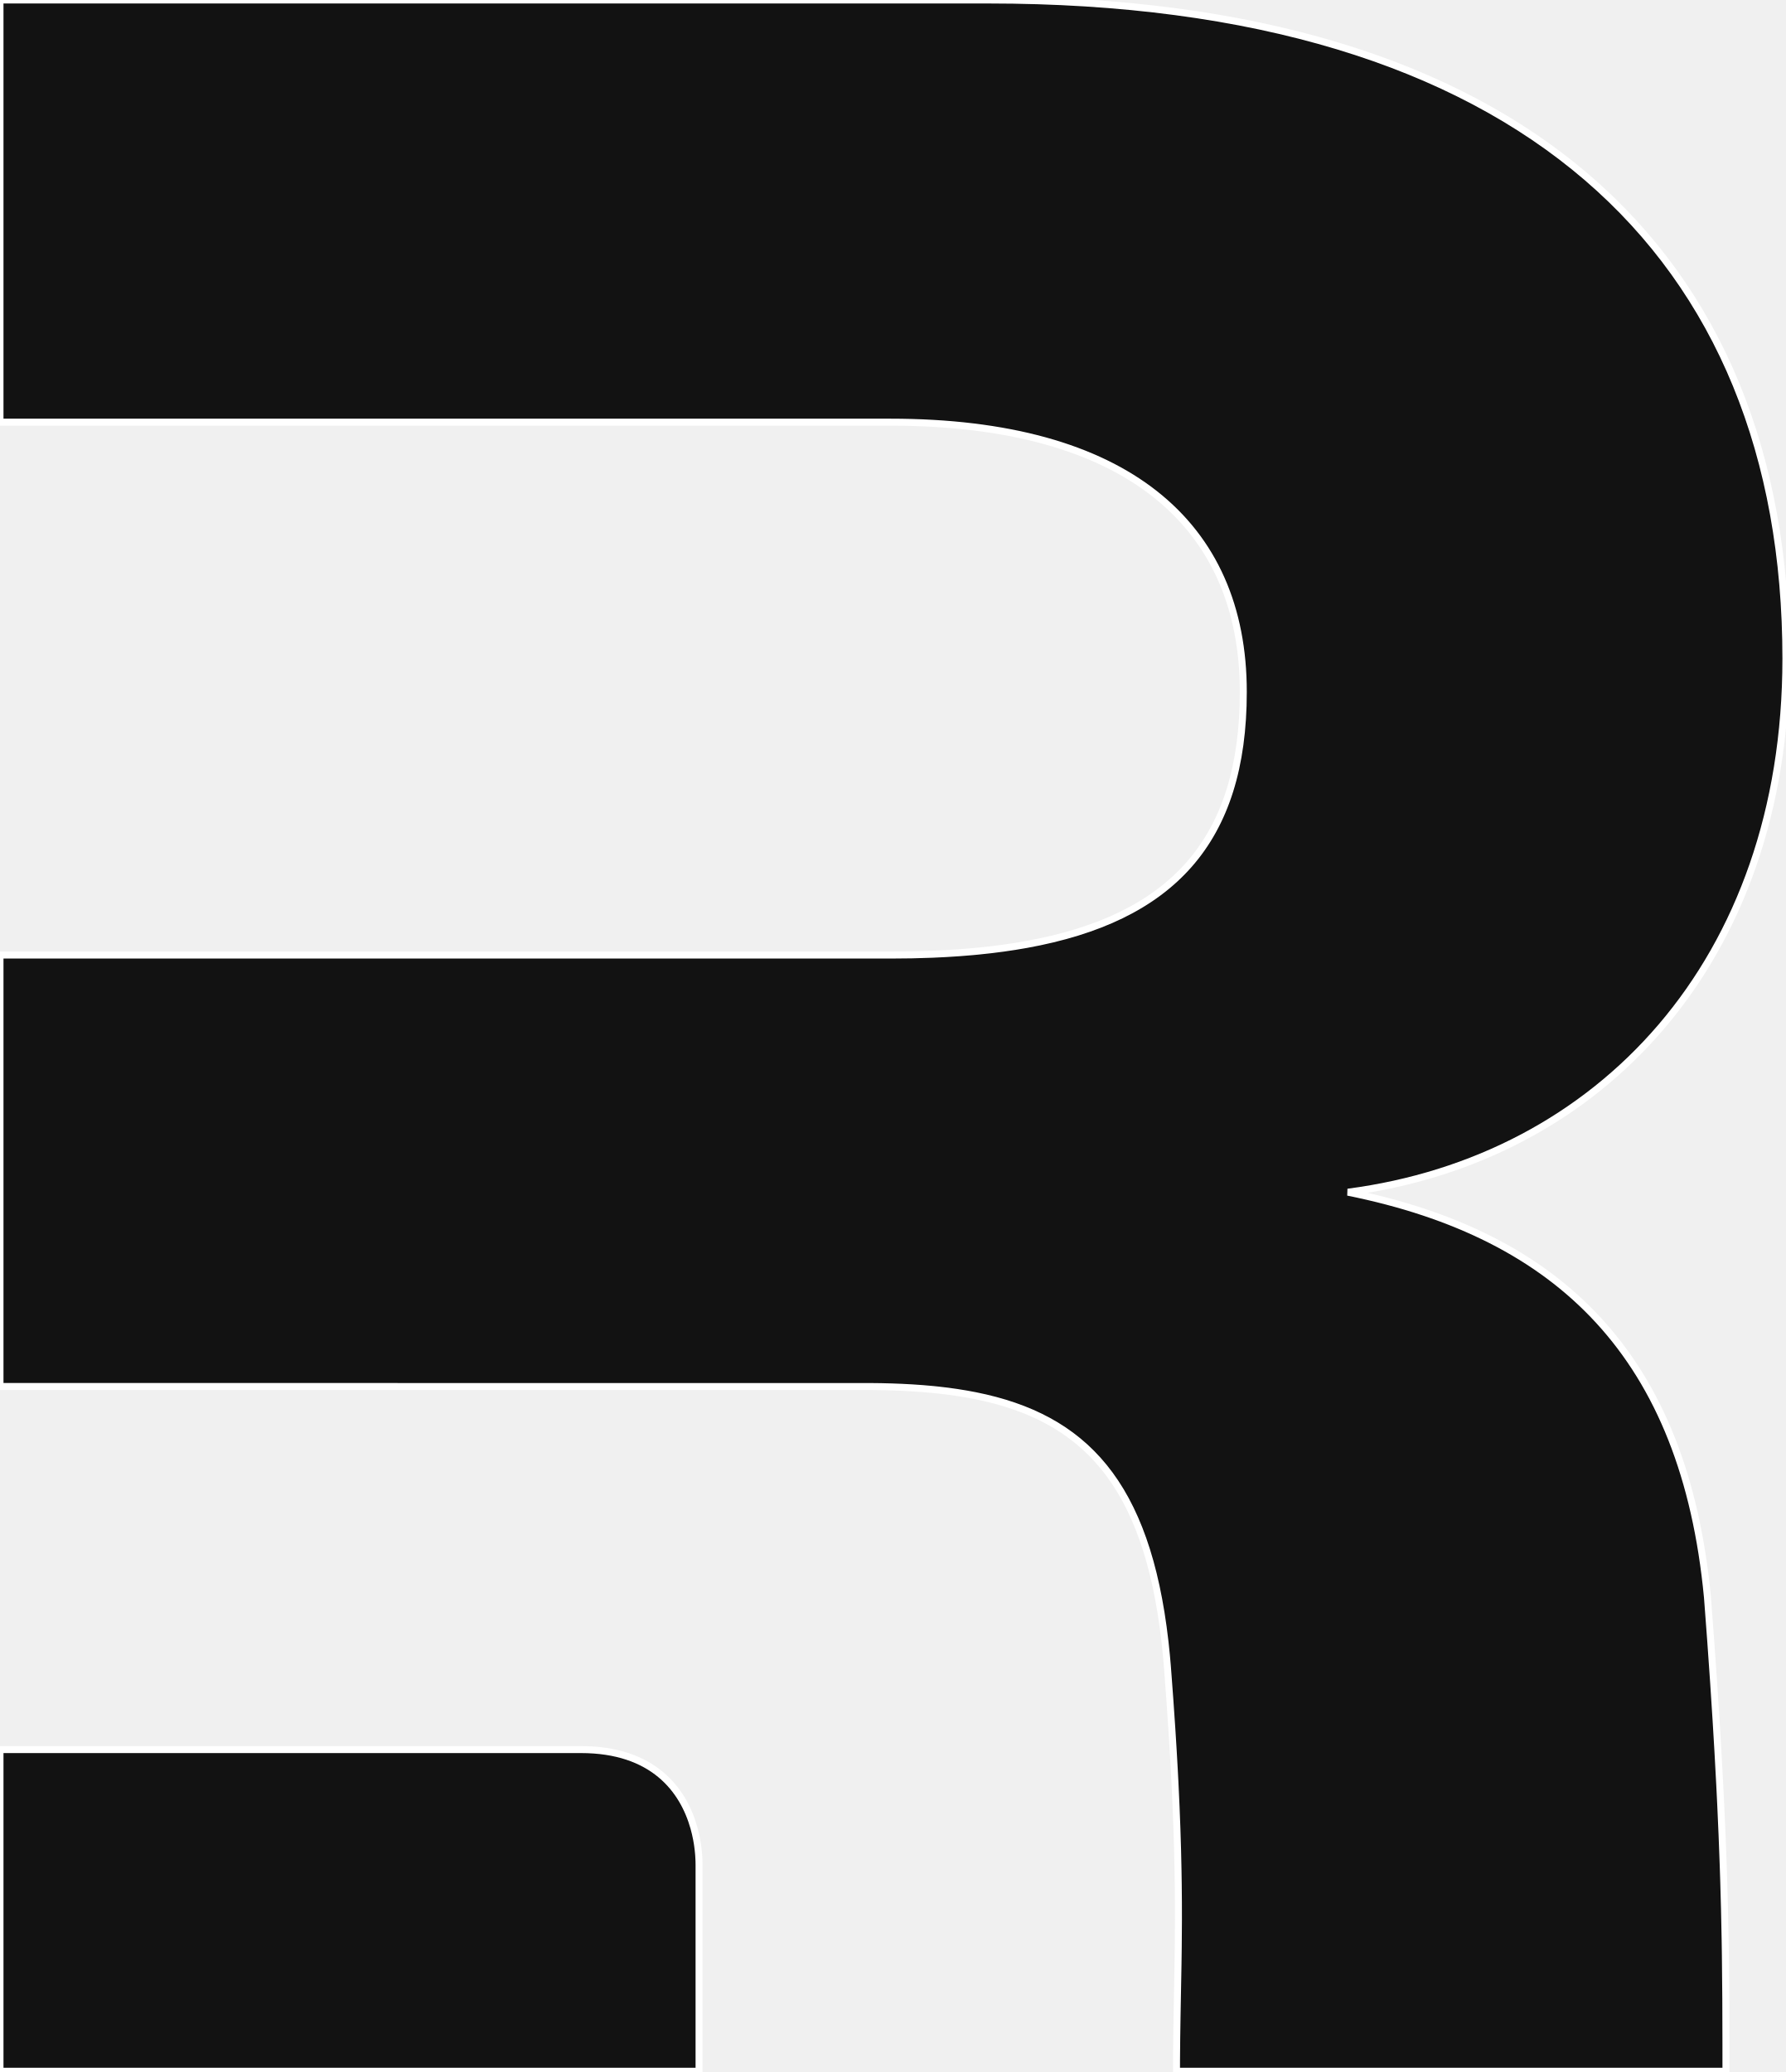
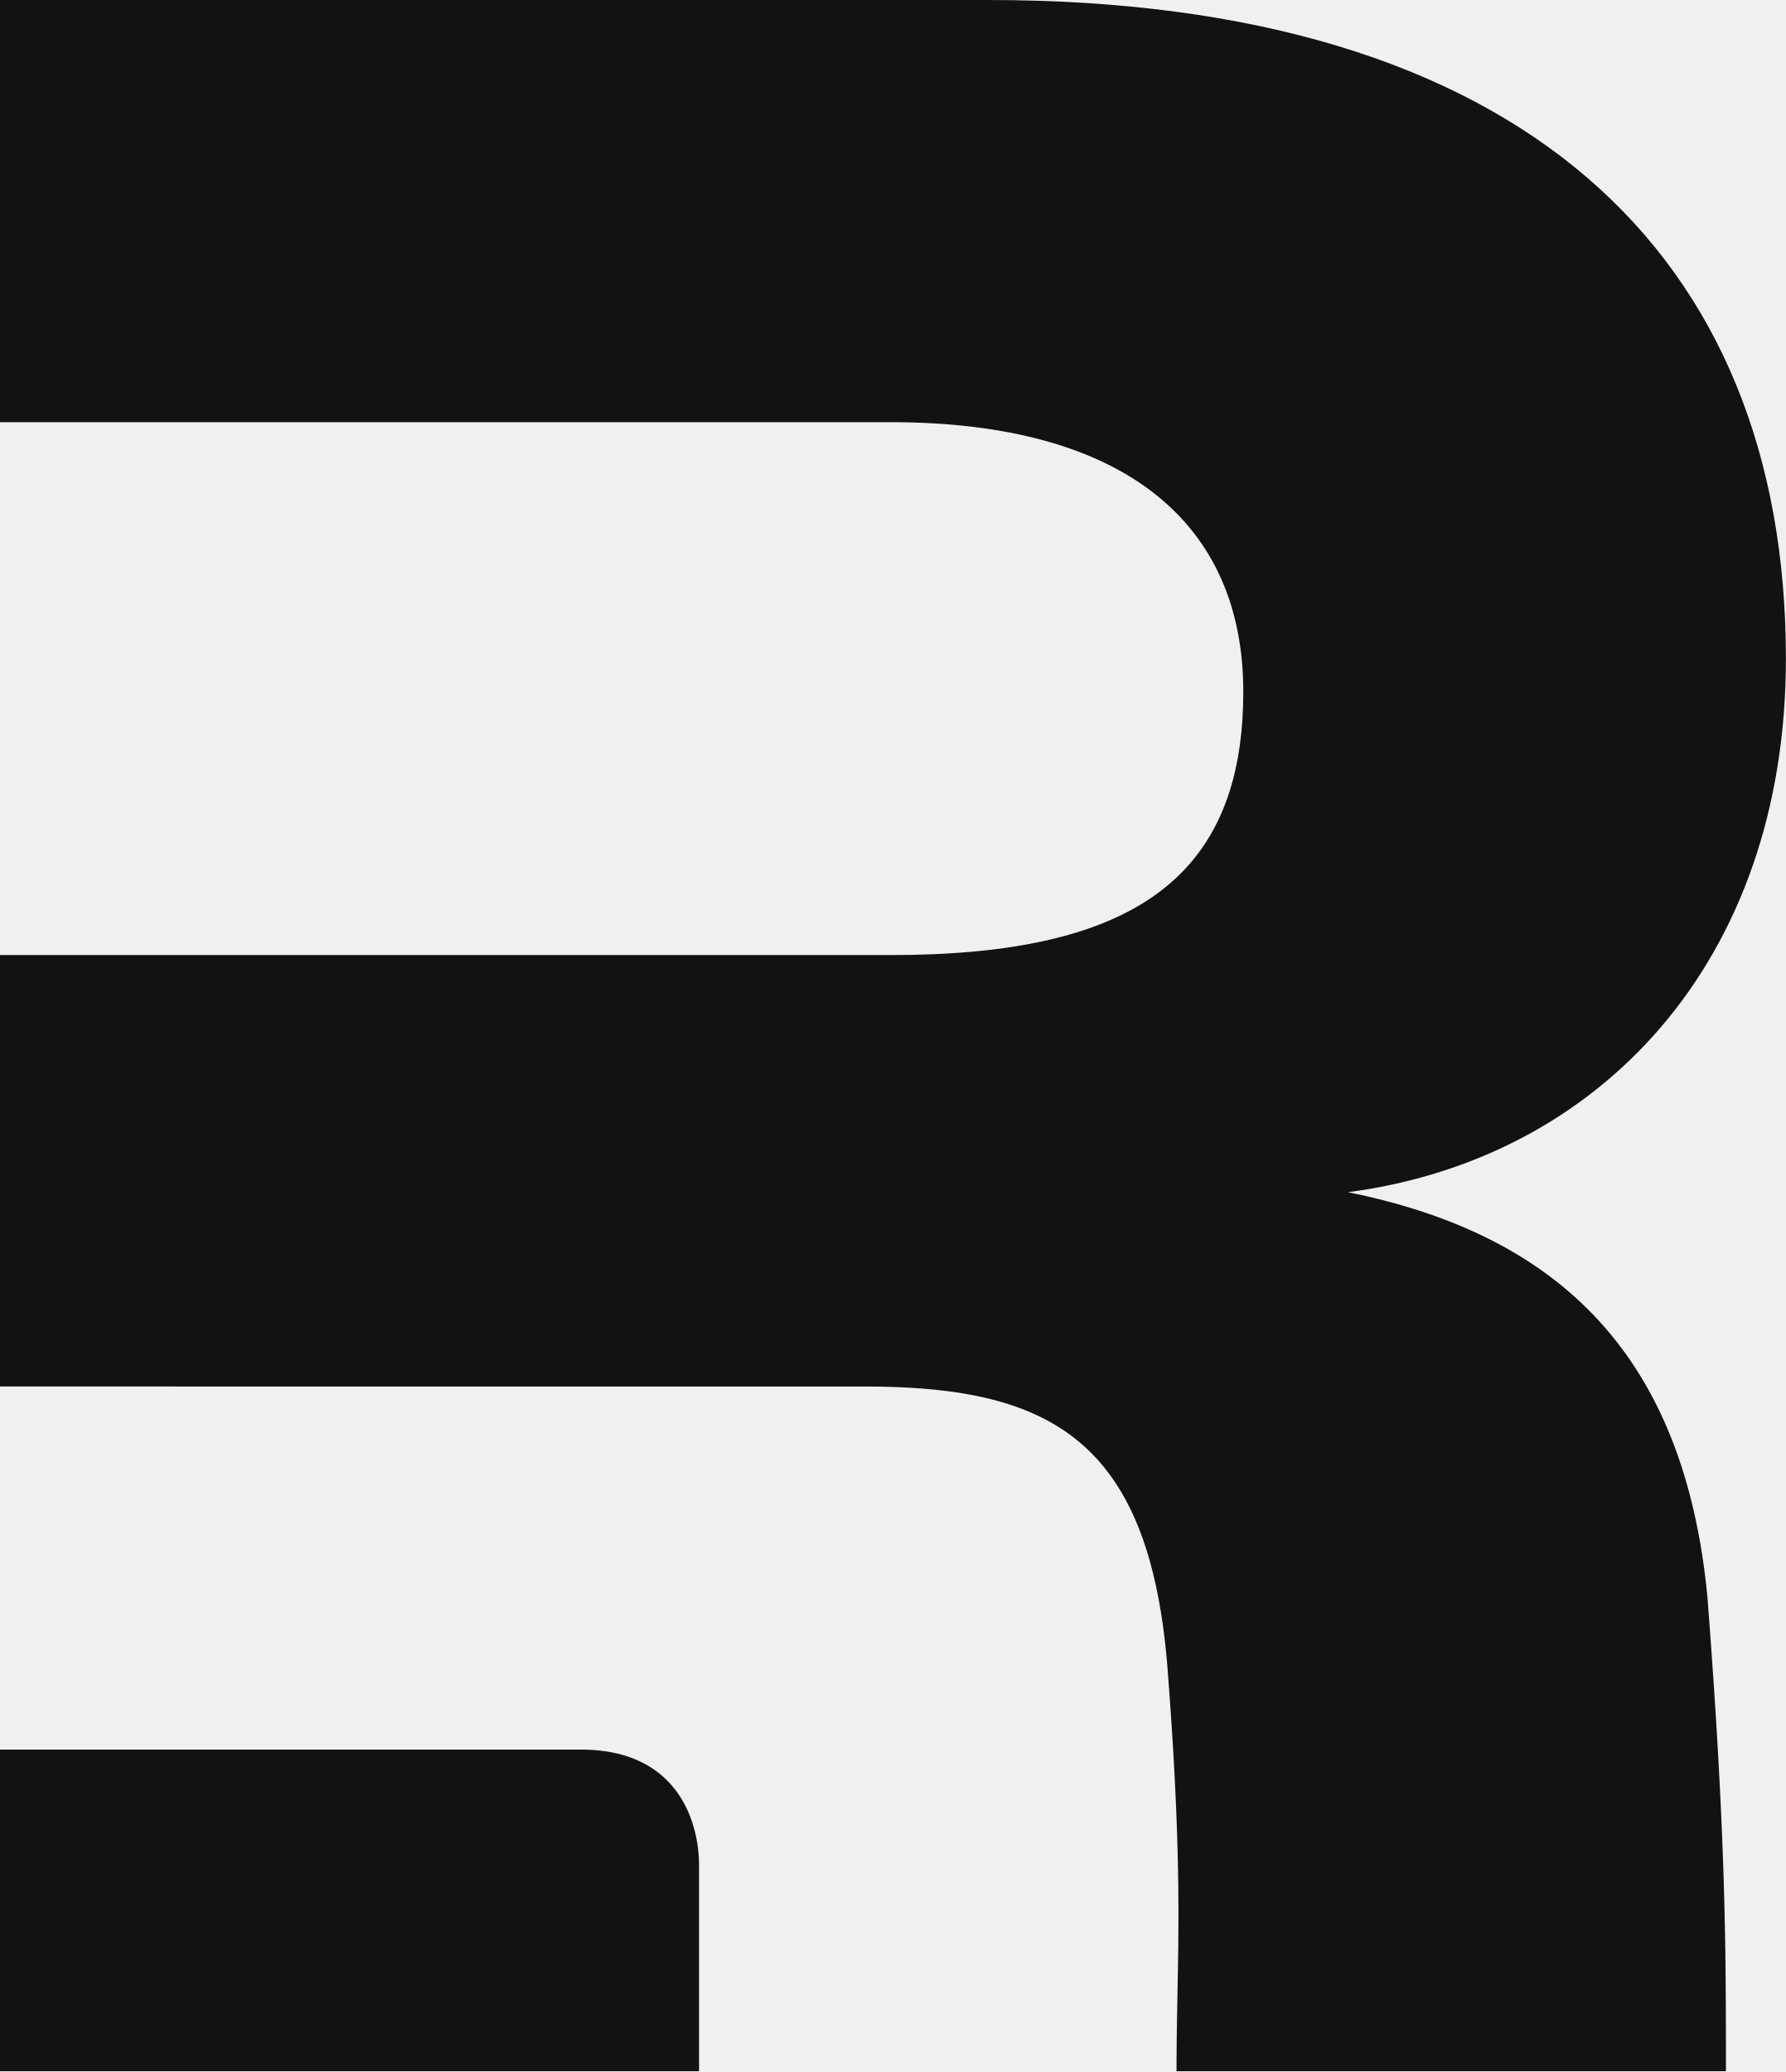
<svg xmlns="http://www.w3.org/2000/svg" width="256px" height="297px" viewBox="0 0 256 297" version="1.1">
-   <g stroke="#fff" stroke-width="1" fill="none" fill-rule="evenodd">
+   <g stroke="none" stroke-width="1" fill="none" fill-rule="evenodd">
    <path d="M141.675,-7.10542736e-15 C218.047,-7.10542736e-15 256,36.349 256,94.414 C256,137.844 229.293,166.167 193.215,170.888 C223.67,177.025 241.474,194.492 244.755,228.953 L245.229,235.29 L245.644,241.214 L246.002,246.756 L246.251,250.935 L246.518,255.865 L246.656,258.679 L246.854,263.149 L247.013,267.371 L247.092,269.798 L247.199,273.686 L247.291,278.132 L247.324,280.28 L247.384,286.506 L247.404,293.002 L247.405,296.887 L168.646,296.887 L168.65,295.266 L168.65,295.266 L168.678,292.12 L168.678,292.12 L168.725,289.055 L168.861,281.631 L168.896,279.142 L168.923,275.24 L168.923,275.24 L168.919,272.744 L168.896,270.127 L168.864,268.073 L168.8,265.197 L168.706,262.147 L168.581,258.905 L168.42,255.45 L168.325,253.637 L168.164,250.804 L167.979,247.828 L167.692,243.624 L167.445,240.282 C167.374,239.251 167.291,238.245 167.198,237.262 L166.996,235.328 C164.395,212.501 155.341,203.171 139.833,200.059 L138.526,199.814 C137.644,199.66 136.743,199.525 135.822,199.406 L134.425,199.242 C134.189,199.217 133.953,199.193 133.715,199.169 L132.273,199.042 L132.273,199.042 L130.802,198.939 L130.802,198.939 L129.3,198.858 L129.3,198.858 L127.786,198.8 L126.242,198.761 L124.668,198.743 L124.668,198.743 L0,198.74 L0,136.9 L127.619,136.9 C129.706,136.9 131.728,136.861 133.686,136.78 L135.622,136.685 L135.622,136.685 L137.515,136.563 L137.515,136.563 L139.365,136.413 C139.67,136.385 139.973,136.357 140.274,136.327 L142.059,136.134 C143.235,135.995 144.383,135.837 145.501,135.659 L147.158,135.378 C167.867,131.624 178.221,120.63 178.221,99.178 C178.221,75.104 161.354,60.513 127.619,60.513 L0,60.513 L0,-7.10542736e-15 L141.675,-7.10542736e-15 Z M83.276,250.785 C93.609,250.785 97.933,256.523 99.473,262.015 L99.676,262.804 L99.676,262.804 L99.843,263.587 L99.952,264.204 L99.998,264.51 L100.076,265.113 L100.134,265.704 L100.157,265.994 L100.188,266.562 L100.198,266.84 L100.206,267.381 L100.206,296.887 L0,296.887 L0,250.785 L83.276,250.785 Z" fill="#121212" fill-rule="nonzero" />
  </g>
</svg>
